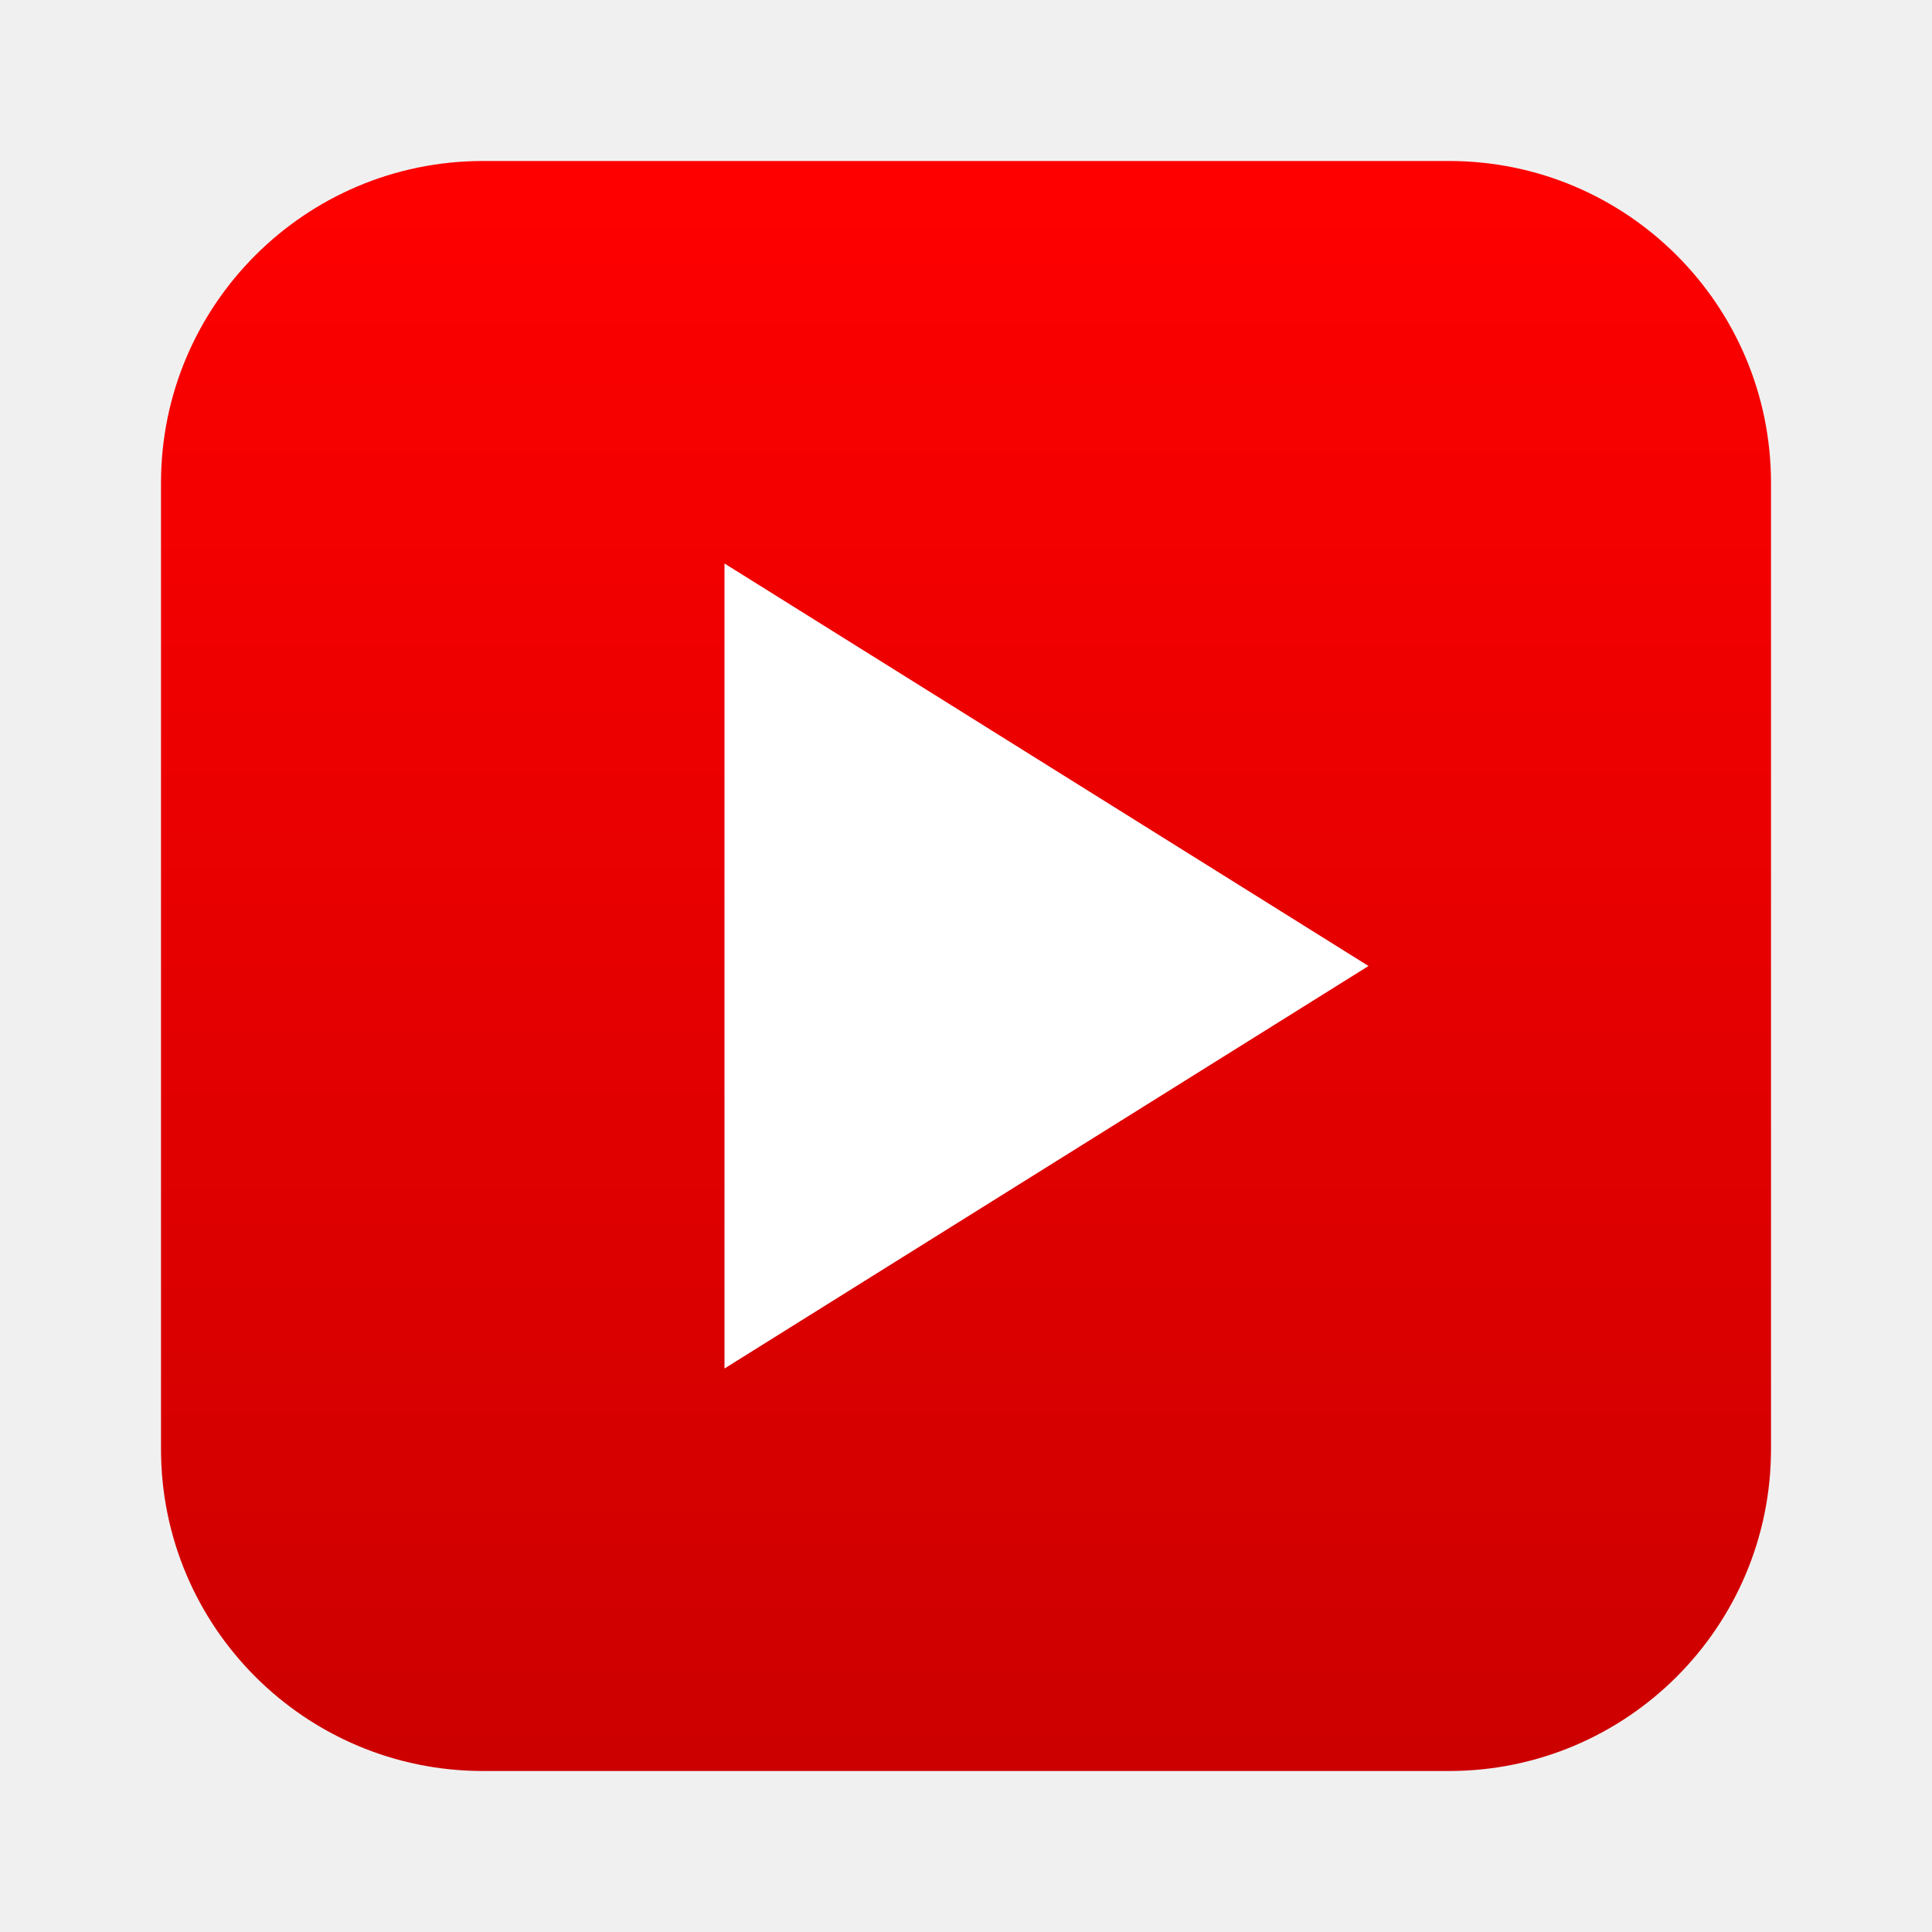
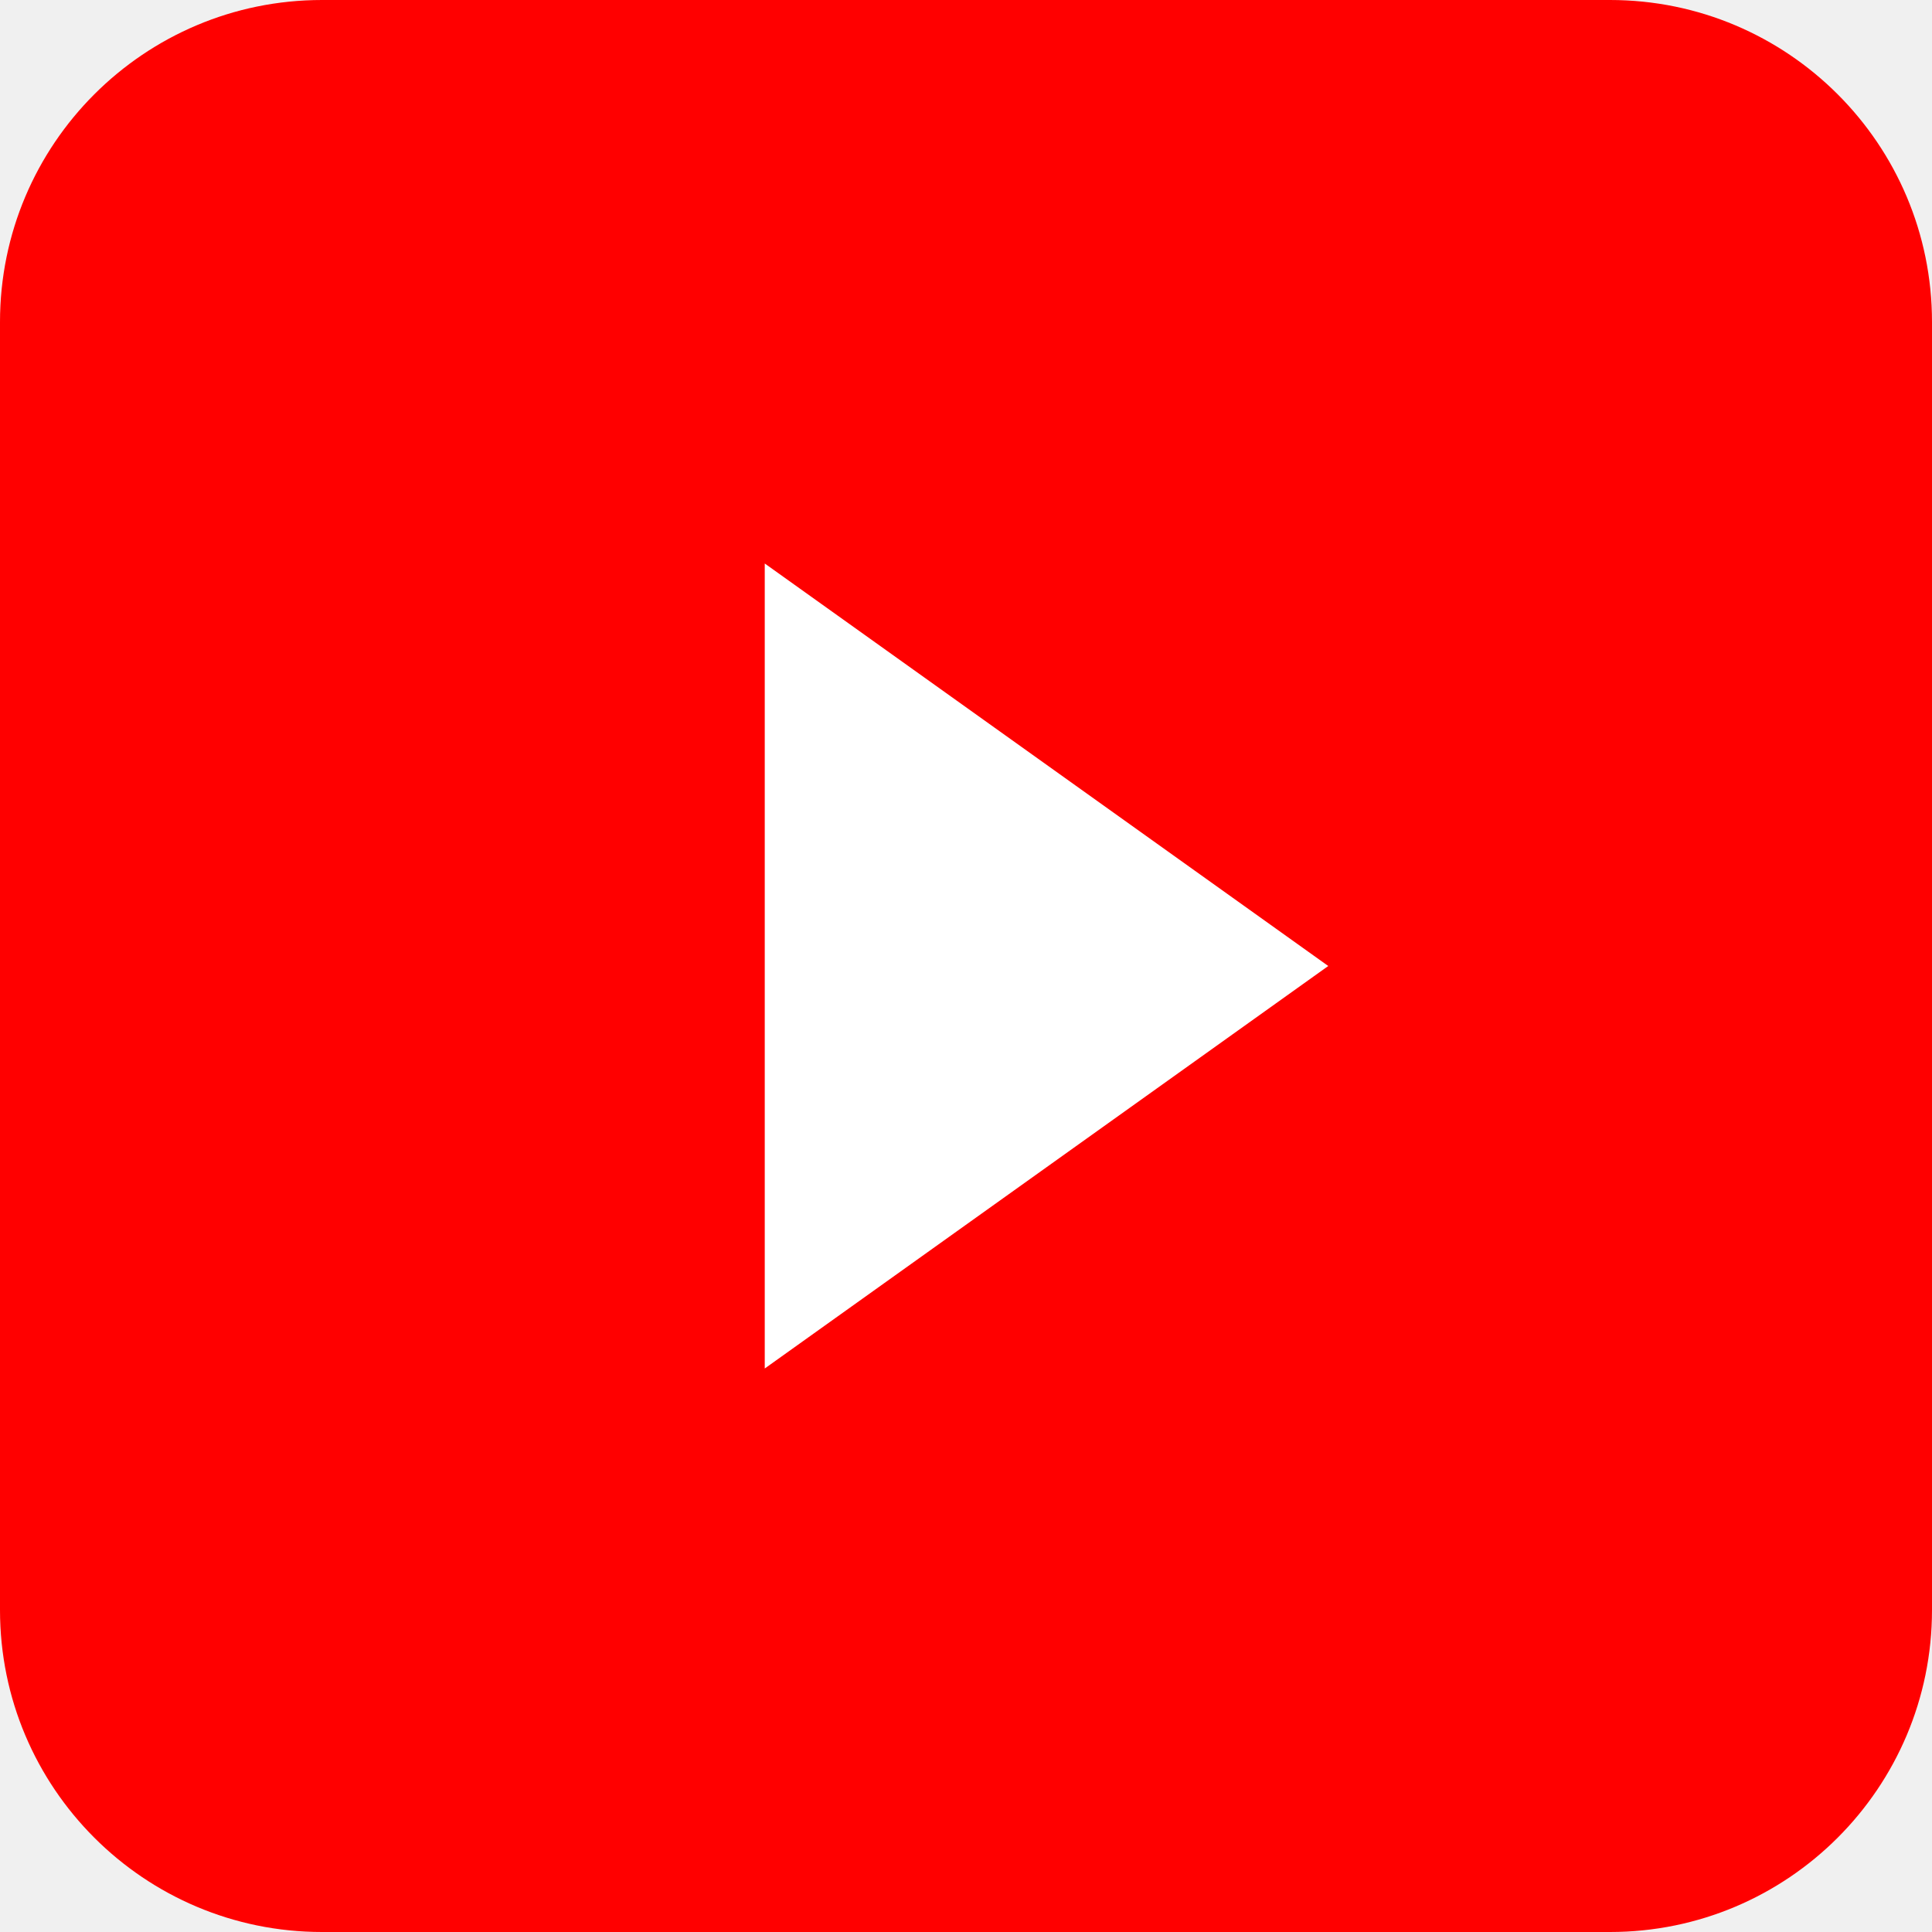
- <svg xmlns="http://www.w3.org/2000/svg" viewBox="0 0 48 48">
-   <defs>
-     <linearGradient id="g" x1="0%" y1="0%" x2="0%" y2="100%">
-       <stop offset="0%" stop-color="#FF0000" />
-       <stop offset="100%" stop-color="#CC0000" />
-     </linearGradient>
-   </defs>
-   <rect x="4" y="4" width="40" height="40" rx="8" ry="8" fill="url(#g)" />
-   <path d="M 18 14 L 18 34 L 34 24 Z" fill="white" />
+ <svg xmlns="http://www.w3.org/2000/svg" viewBox="0 0 48 48" width="48" height="48">
+   <rect width="48" height="48" rx="8" fill="#FF0000" />
+   <path d="M19 14 L19 34 L33 24 Z" fill="#FFFFFF" />
</svg>
